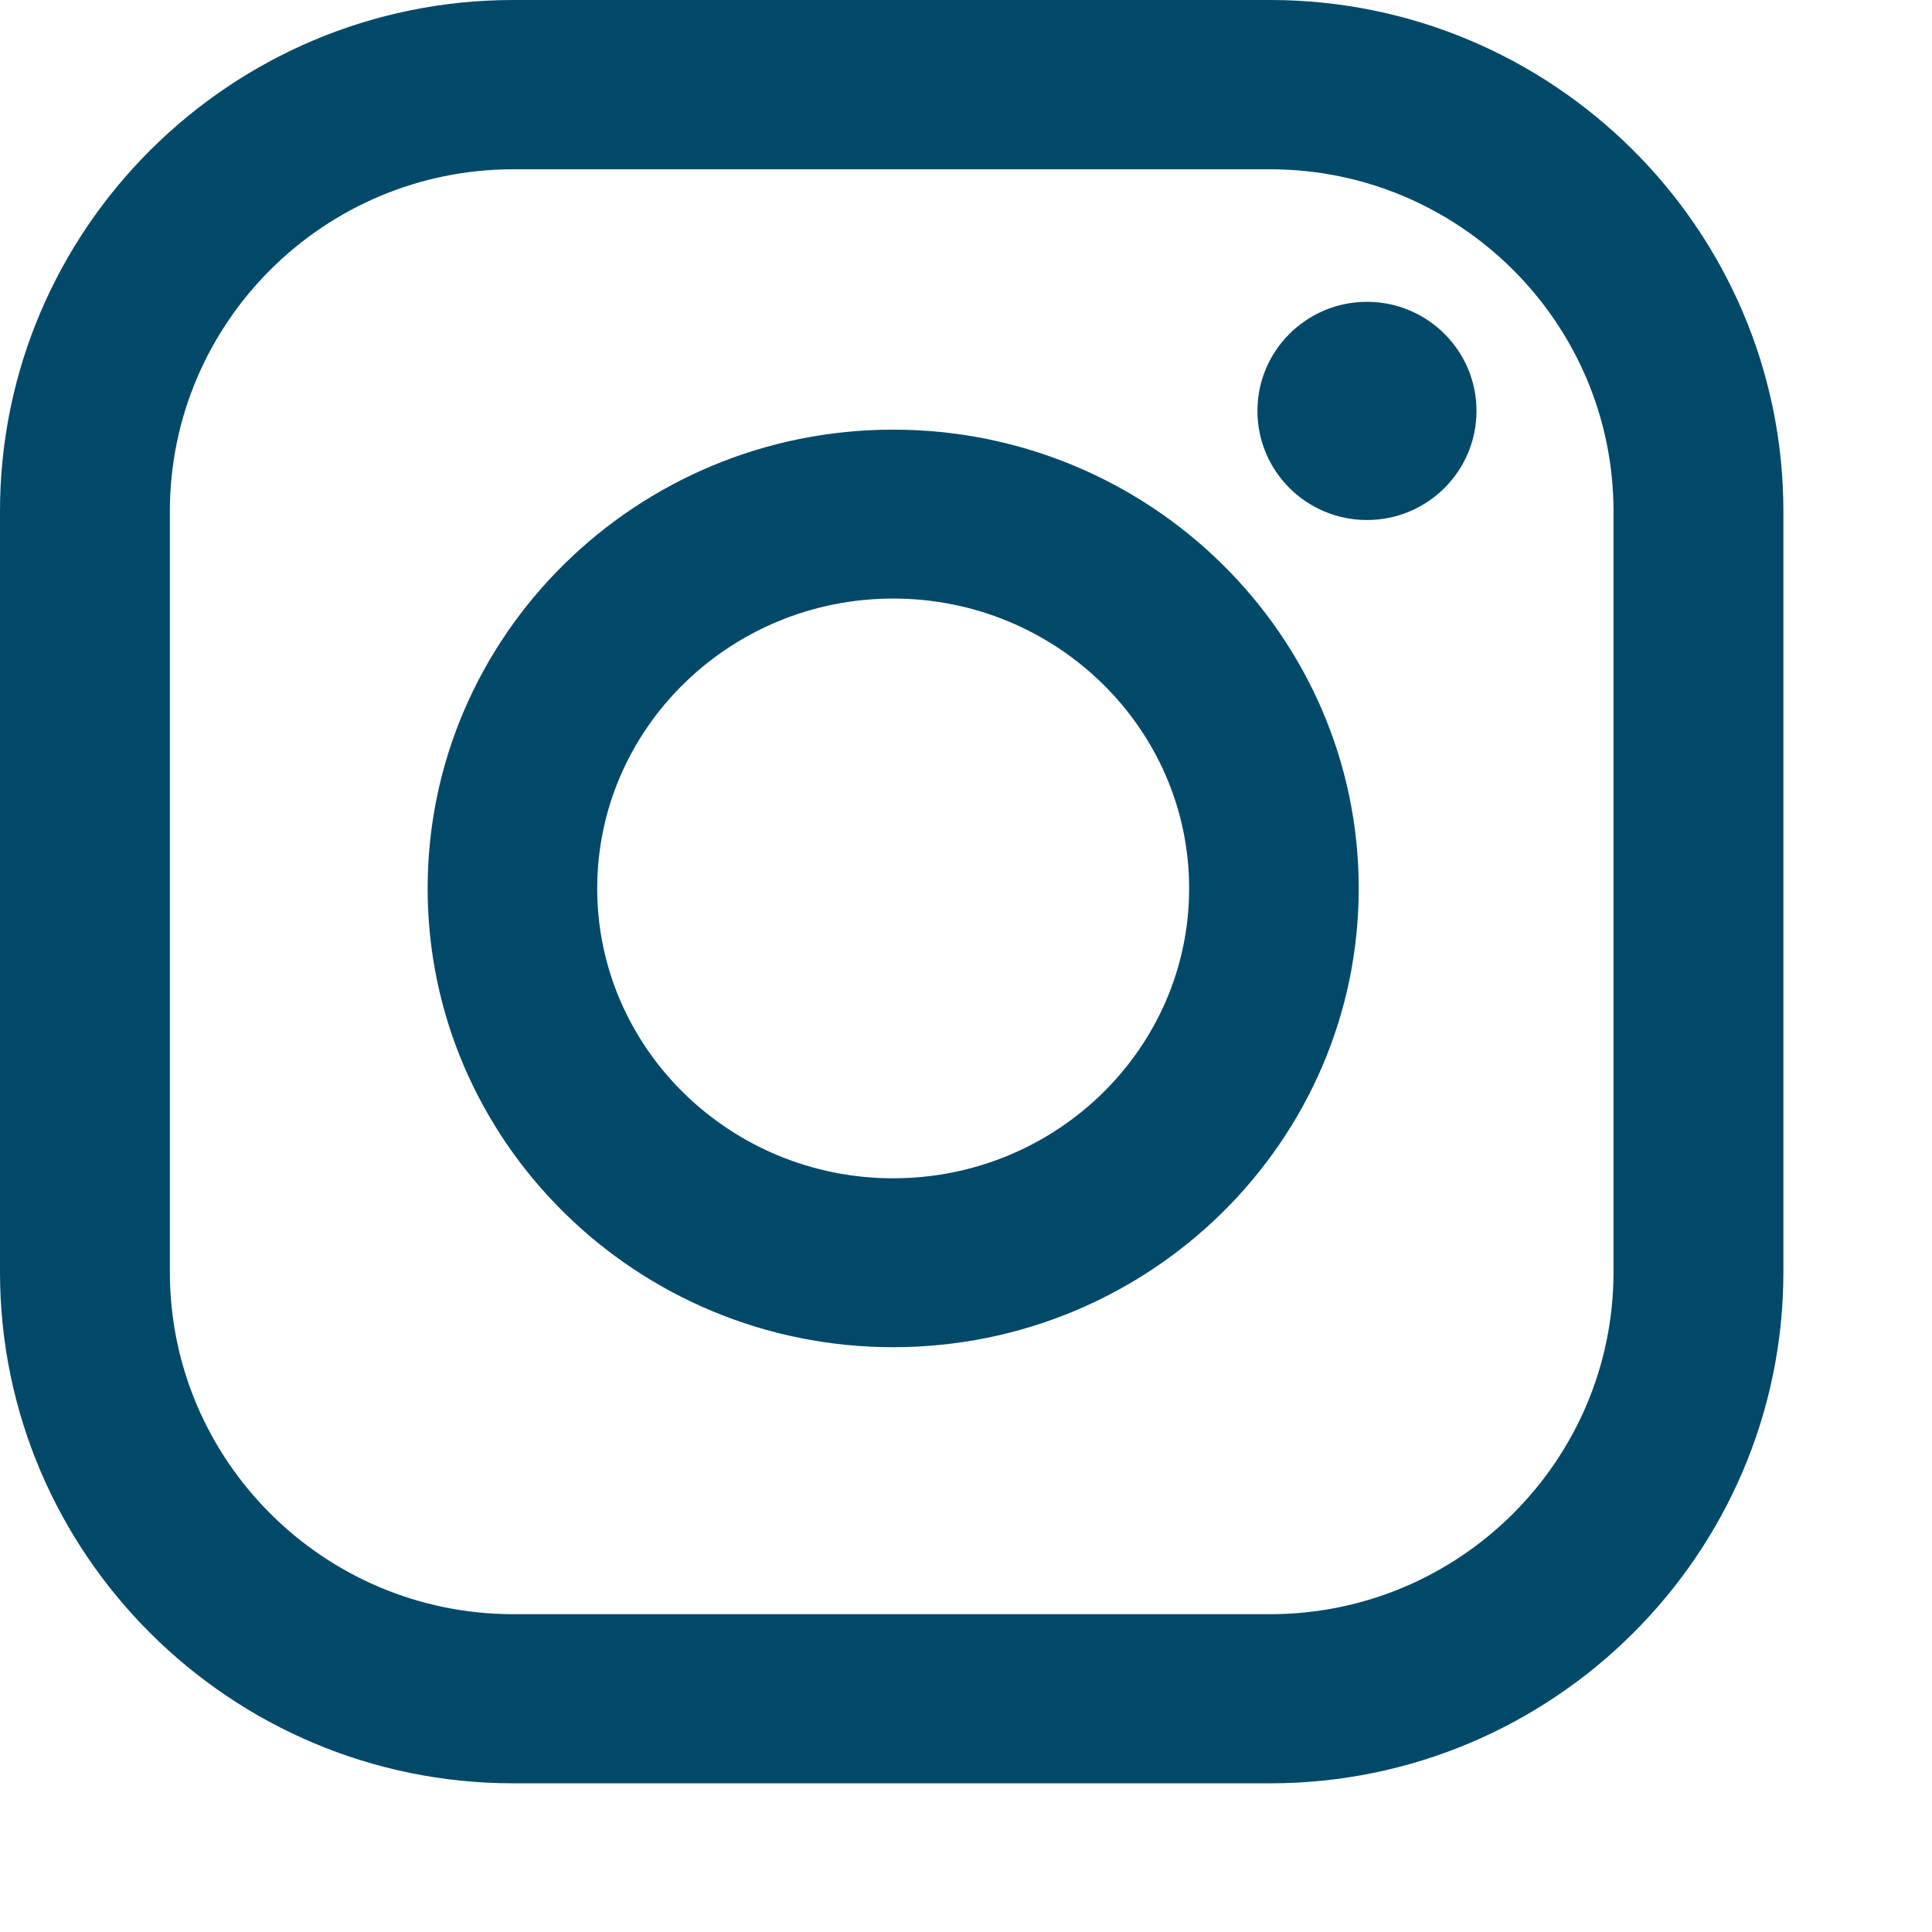
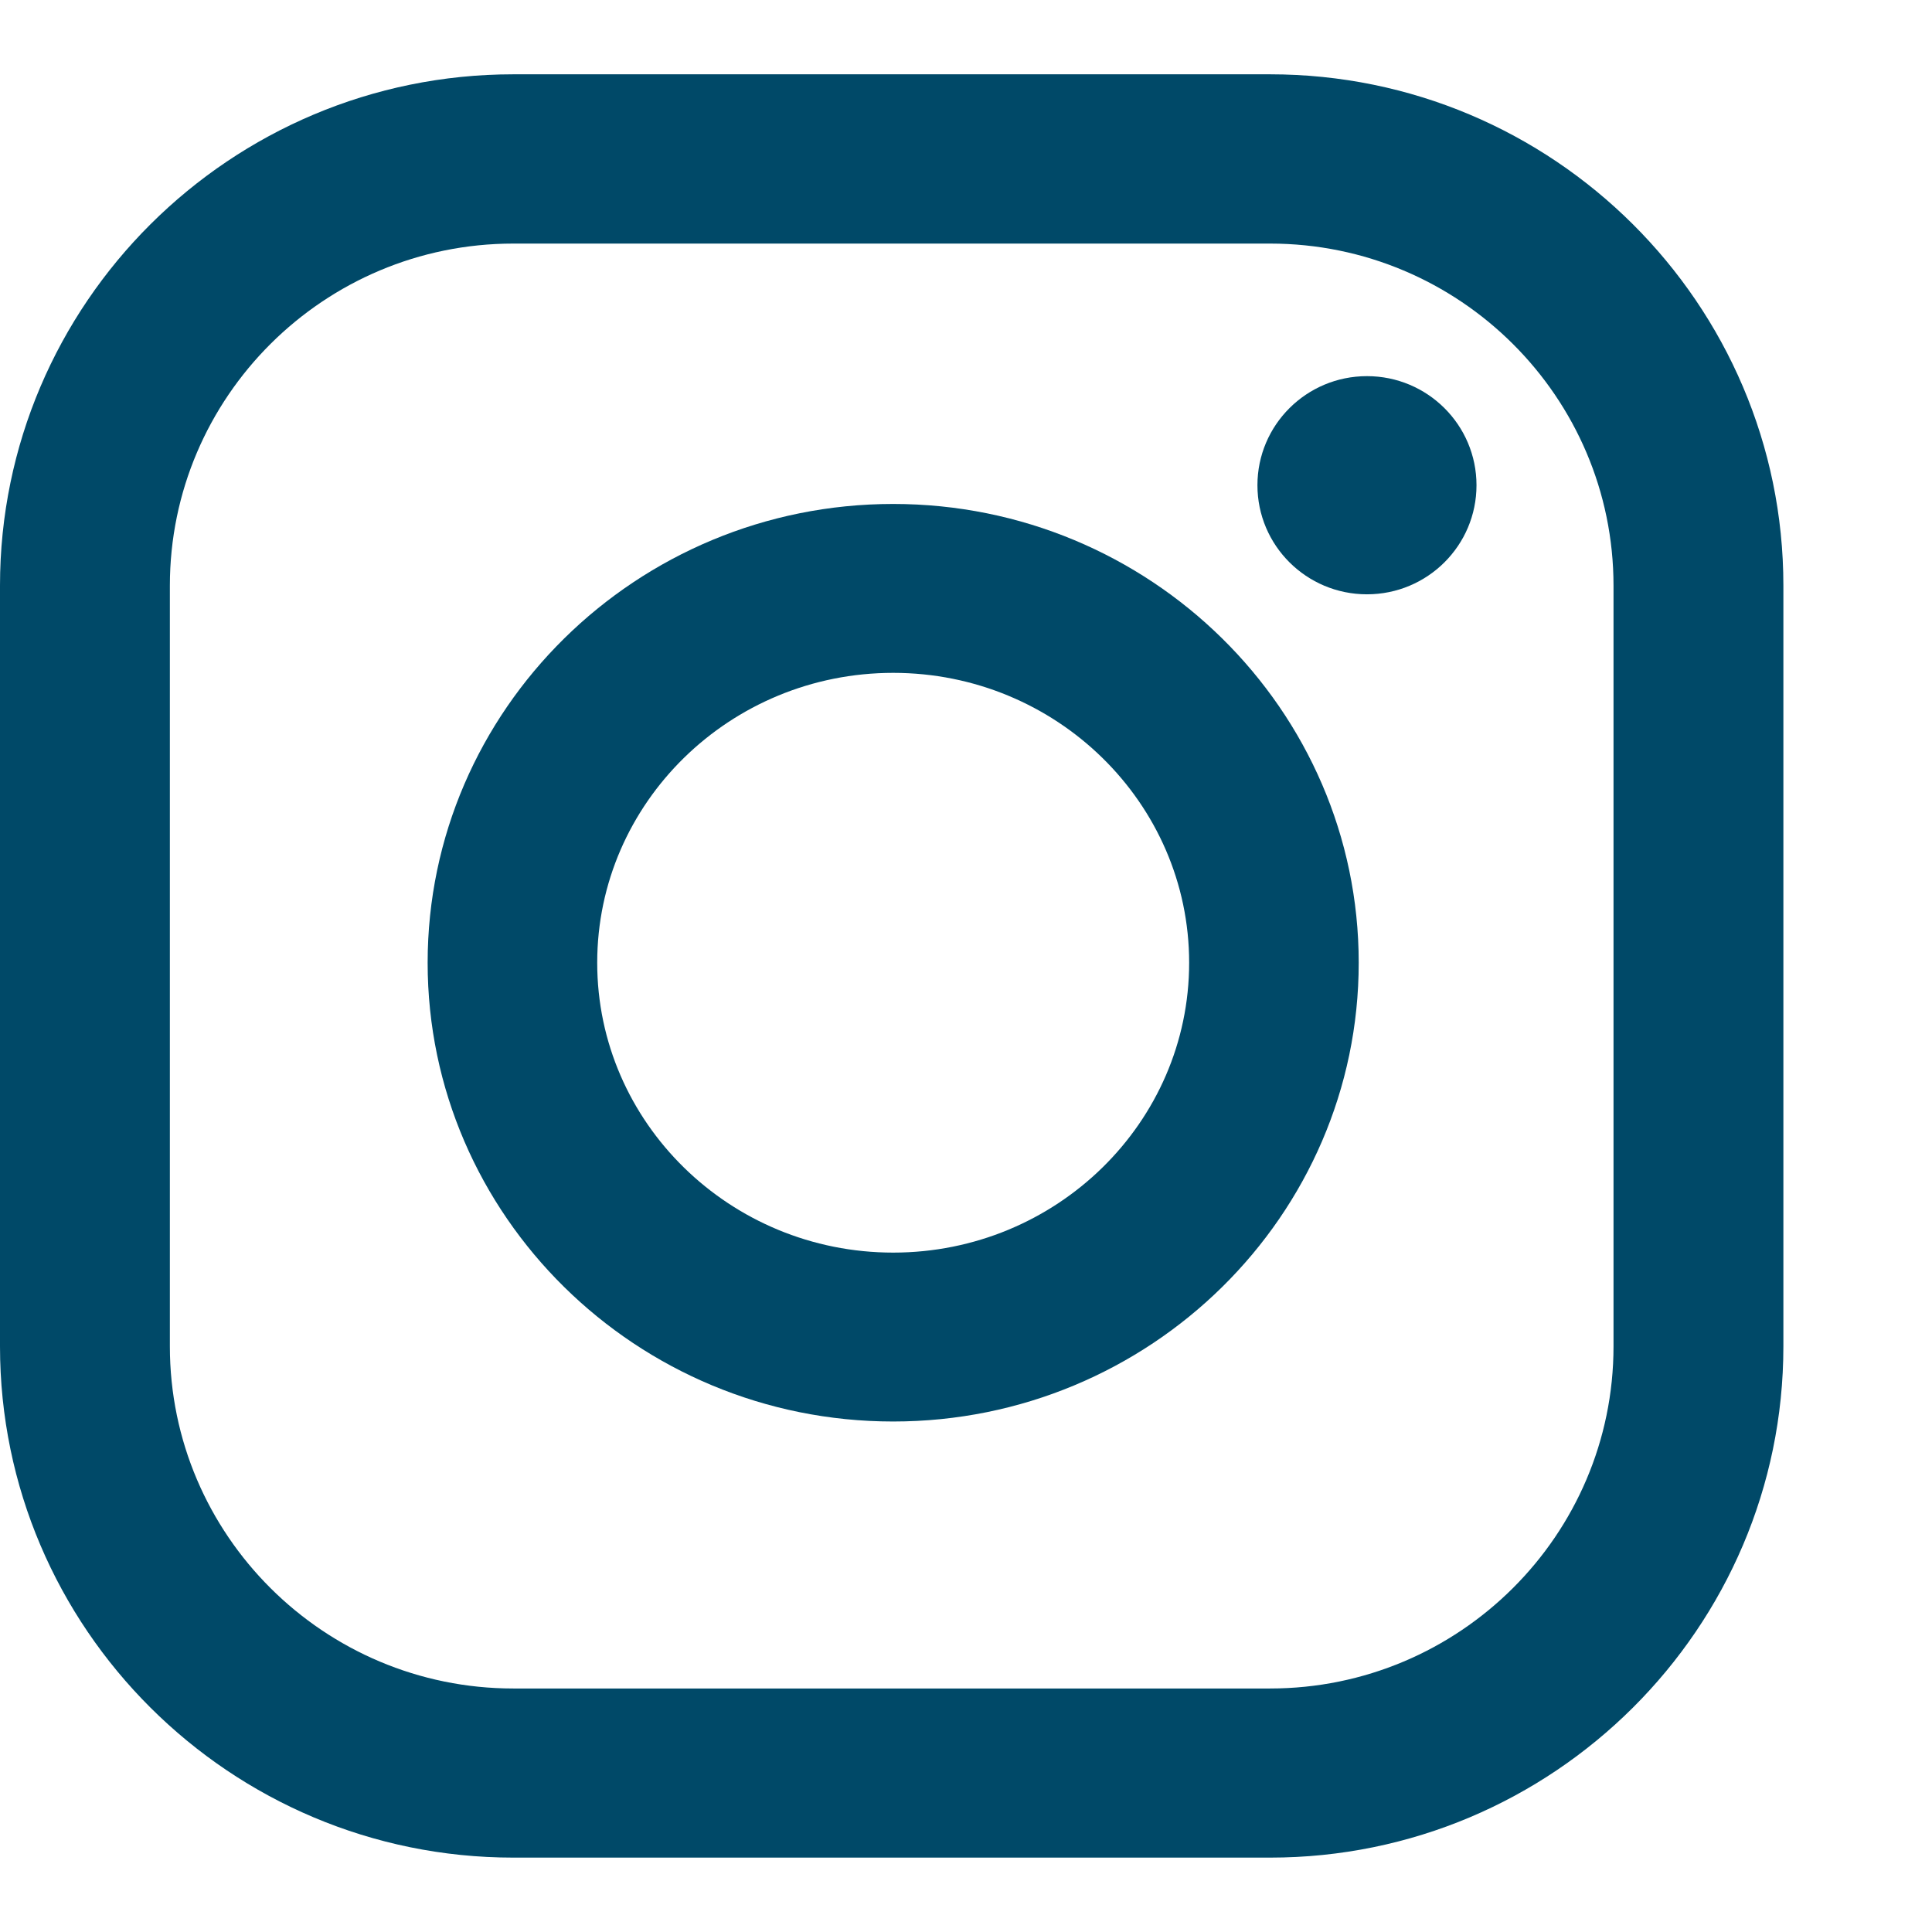
- <svg xmlns="http://www.w3.org/2000/svg" width="19" height="19" viewBox="0 0 26 26">
+ <svg xmlns="http://www.w3.org/2000/svg" width="19" height="19" viewBox="0 0 26 24">
  <g>
    <rect fill="none" id="canvas_background" height="402" width="582" y="-1" x="-1" />
  </g>
  <g>
    <path id="svg_1" fill="#004968" d="m12.02,5.782c-3.454,0 -6.265,2.77 -6.265,6.174c0,3.404 2.81,6.174 6.265,6.174c3.454,0 6.265,-2.77 6.265,-6.174c0,-3.405 -2.811,-6.174 -6.265,-6.174zm0,10.075c-2.196,0 -3.983,-1.75 -3.983,-3.901c0,-2.151 1.786,-3.901 3.983,-3.901c2.196,0 3.983,1.75 3.983,3.901c0,2.151 -1.786,3.901 -3.983,3.901z" />
    <path id="svg_2" fill="#004968" d="m17.092,0l-10.184,0c-3.809,0 -6.908,3.087 -6.908,6.881l0,10.237c0,3.794 3.099,6.881 6.908,6.881l10.184,0c3.809,0 6.908,-3.087 6.908,-6.881l0,-10.237c0,-3.794 -3.099,-6.881 -6.908,-6.881zm4.622,17.119c0,2.539 -2.073,4.604 -4.622,4.604l-10.184,0c-2.548,0 -4.622,-2.065 -4.622,-4.604l0,-10.237c0,-2.539 2.073,-4.604 4.622,-4.604l10.184,0c2.549,0 4.622,2.065 4.622,4.604l0,10.237z" />
    <path id="svg_3" fill="#004968" d="m18.396,6.998c0.814,0 1.474,-0.657 1.474,-1.468c0,-0.811 -0.66,-1.468 -1.474,-1.468c-0.814,0 -1.474,0.657 -1.474,1.468c0,0.811 0.66,1.468 1.474,1.468z" />
  </g>
</svg>
